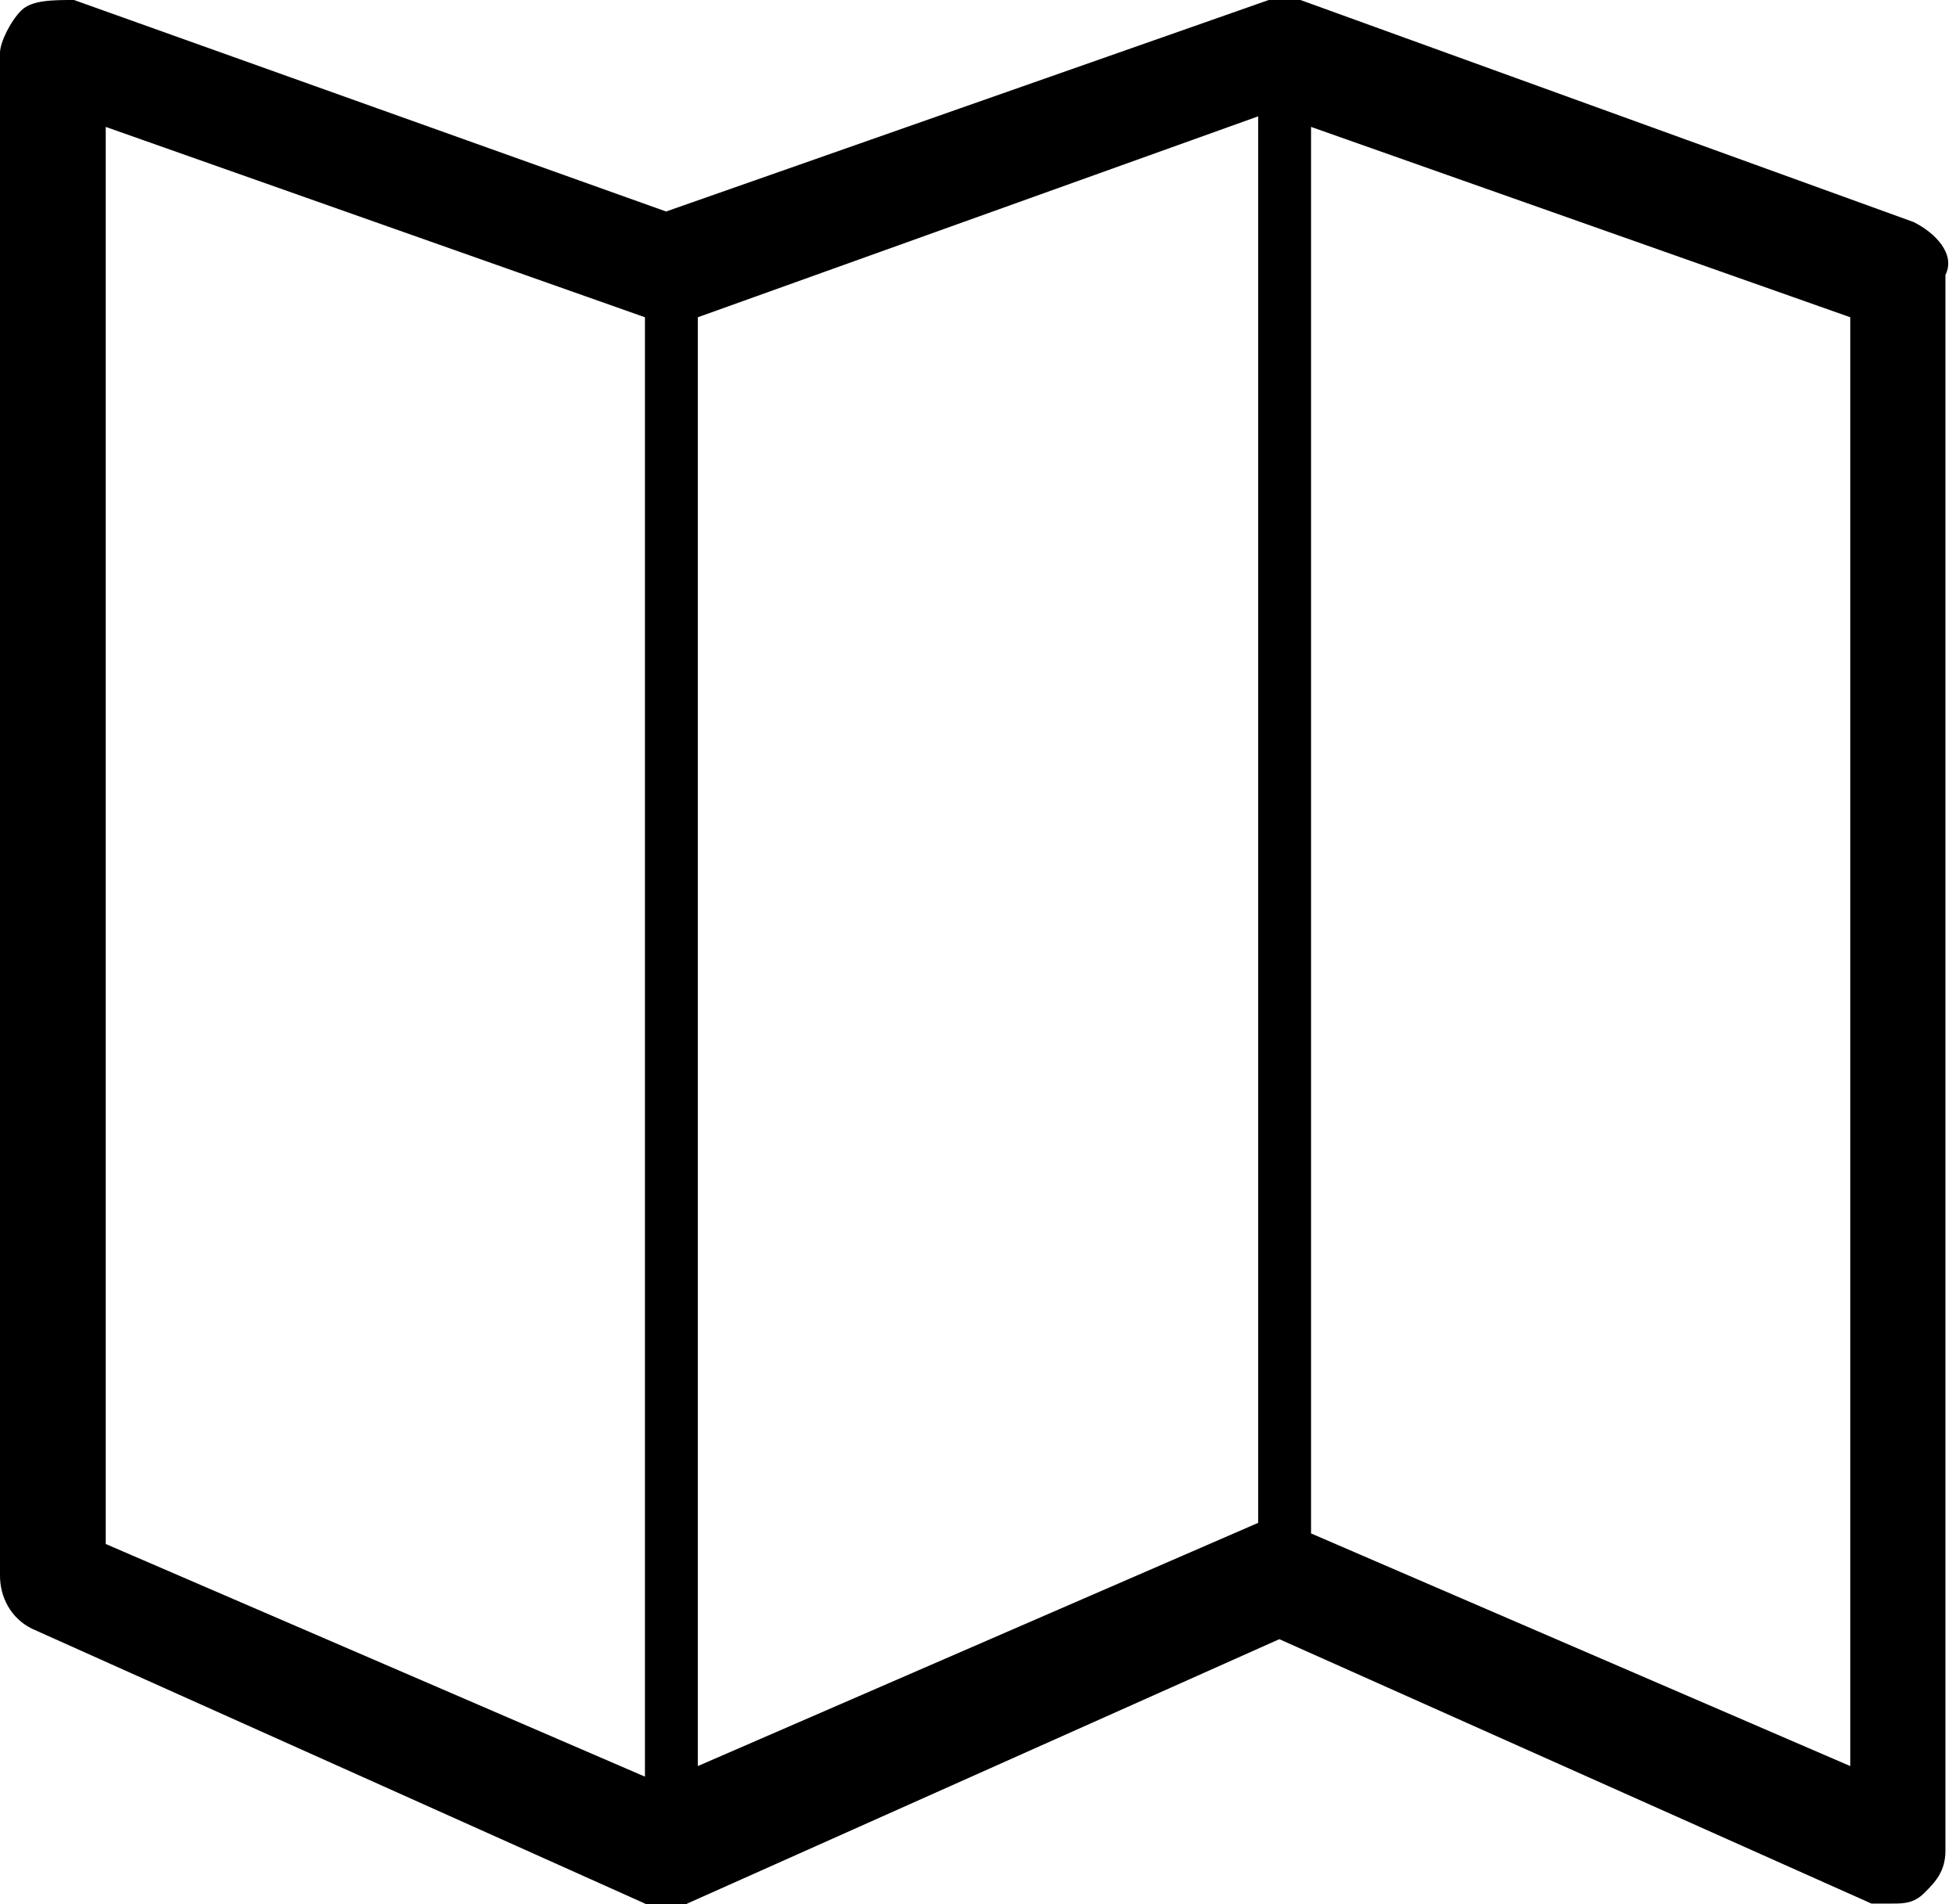
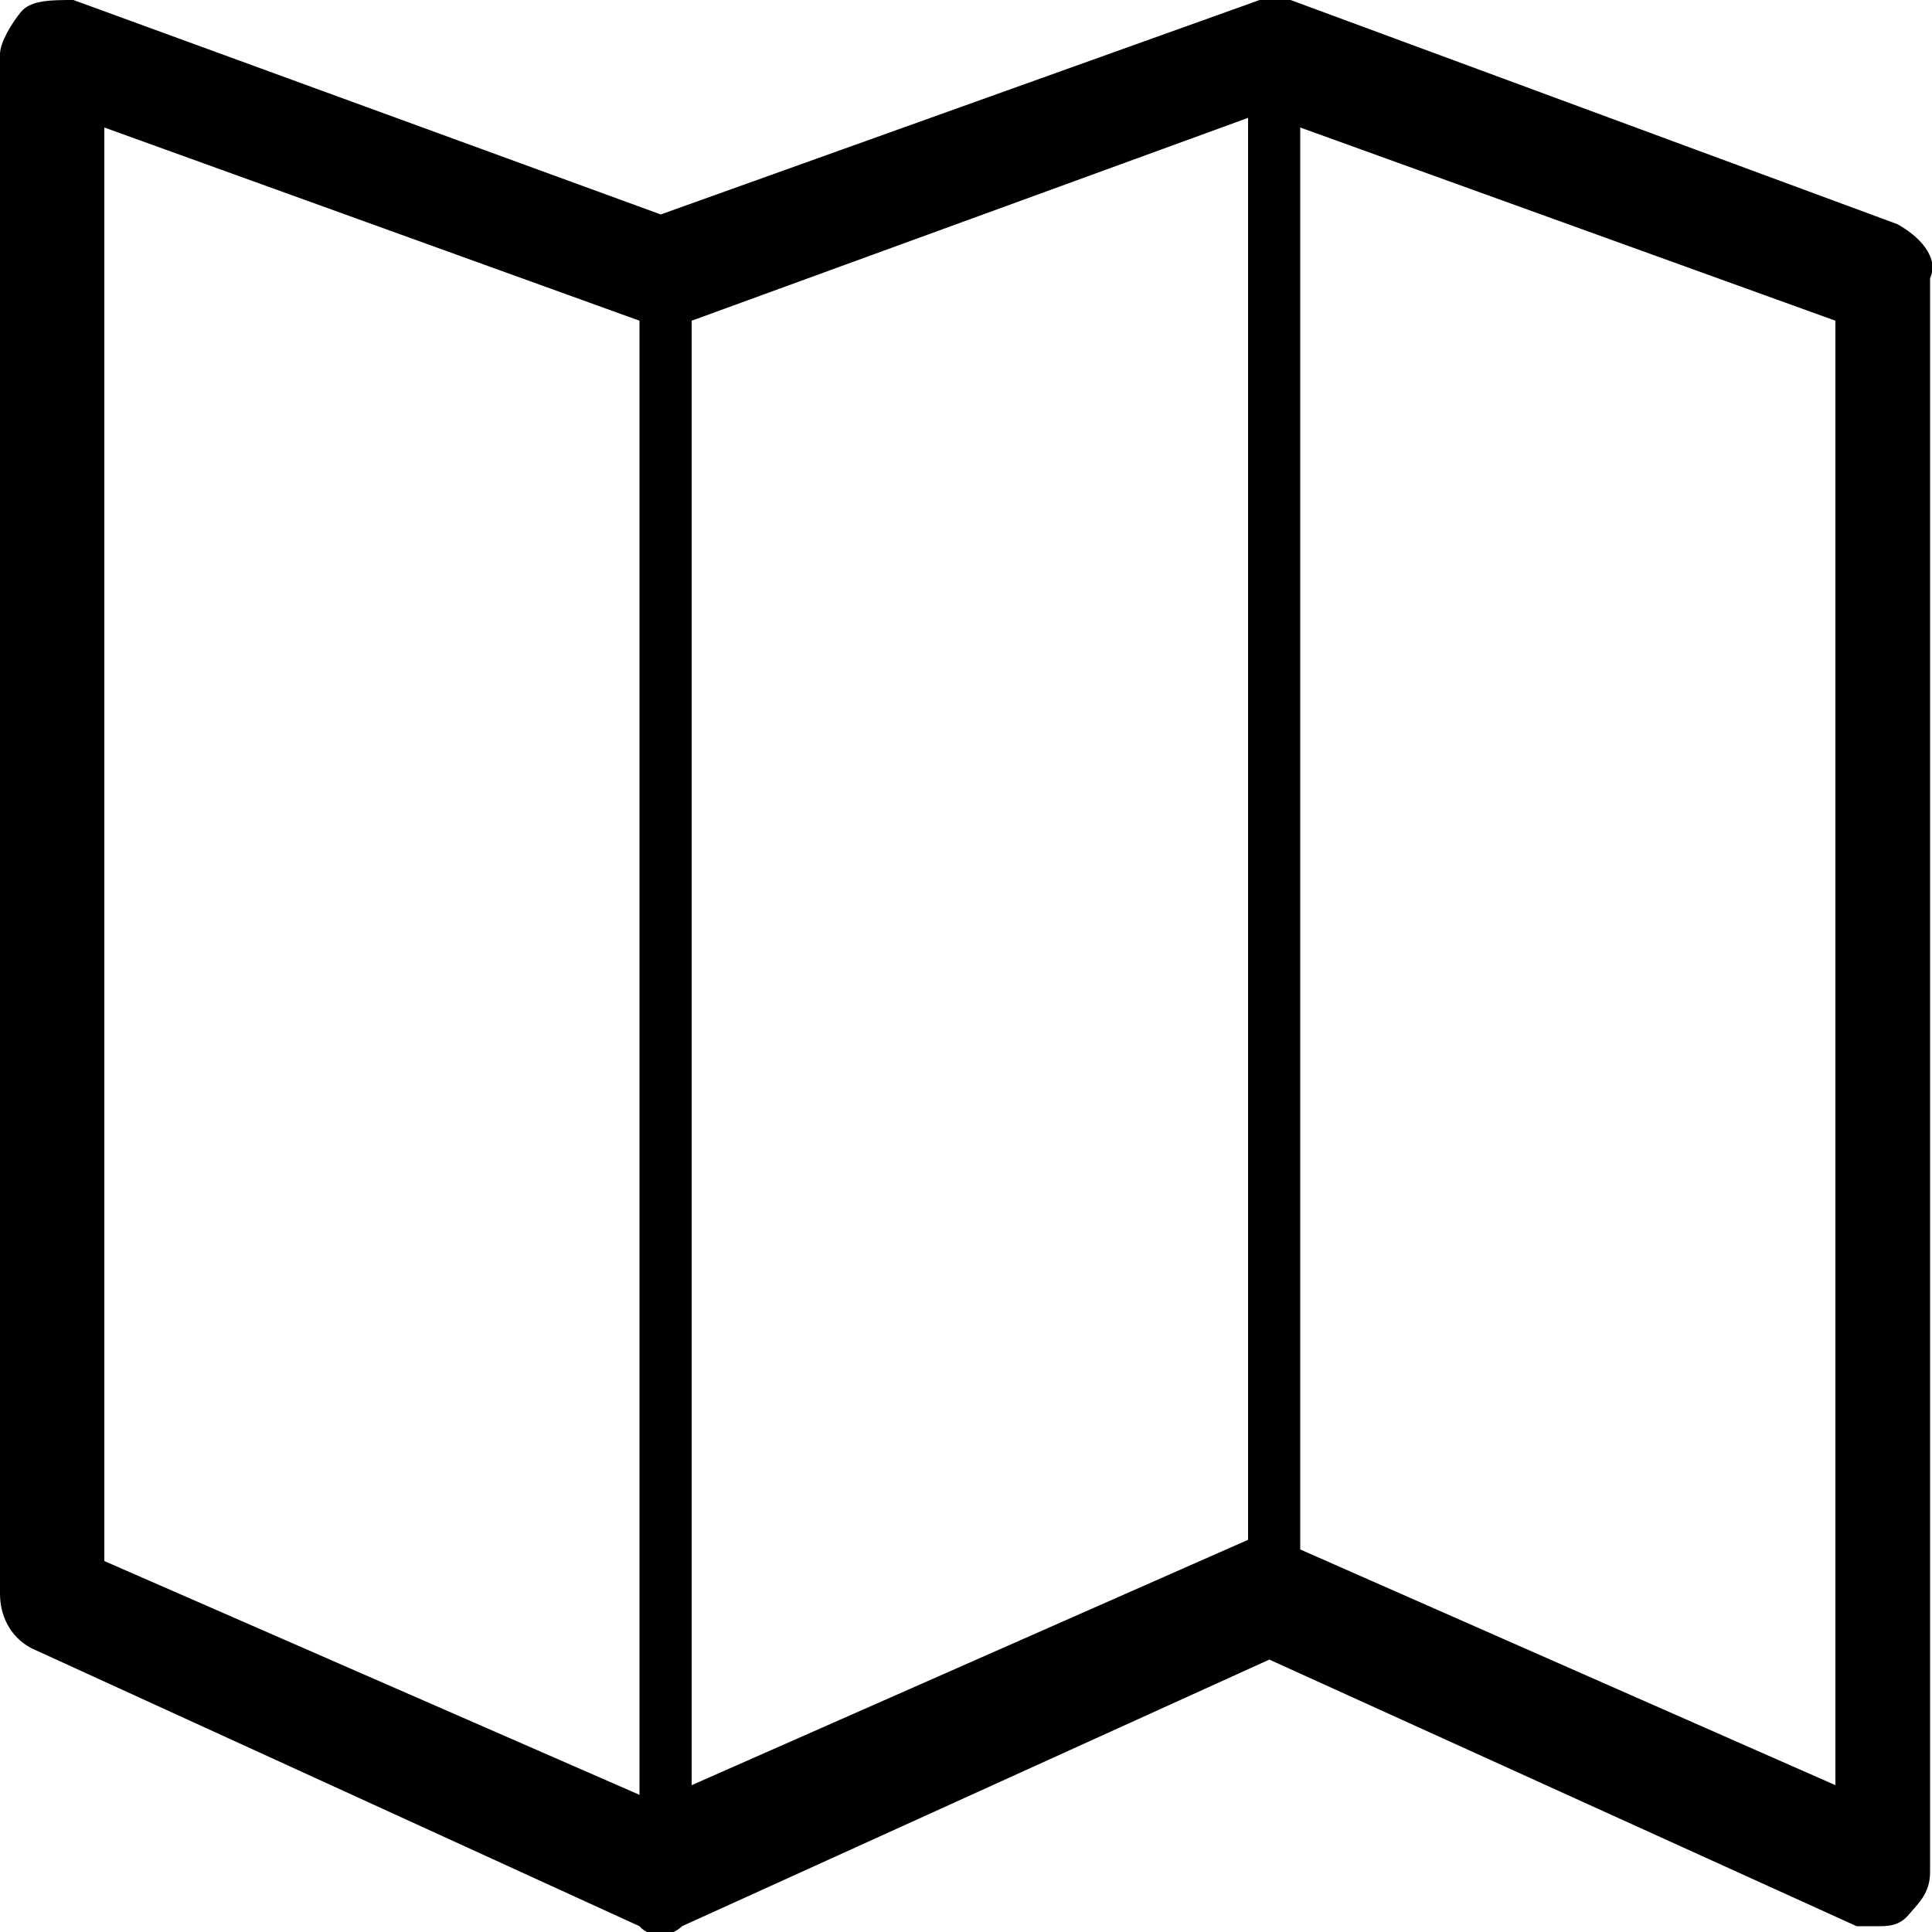
- <svg xmlns="http://www.w3.org/2000/svg" version="1.1" id="Calque_1" x="0px" y="0px" viewBox="0 0 18.5 18" style="enable-background:new 0 0 18.5 18;" xml:space="preserve">
-   <path d="M18.1,2.1L12.3,0c-0.1,0-0.2,0-0.3,0L6.3,2L0.7,0C0.5,0,0.3,0,0.2,0.1C0.1,0.2,0,0.4,0,0.5v14.4c0,0.2,0.1,0.4,0.3,0.5  l5.8,2.6c0.1,0.1,0.3,0.1,0.4,0l5.6-2.5l5.6,2.5c0.1,0,0.1,0,0.2,0c0.1,0,0.2,0,0.3-0.1c0.1-0.1,0.2-0.2,0.2-0.4V2.6  C18.5,2.4,18.3,2.2,18.1,2.1z M6.1,16.8L1,14.6V1.2L6.1,3V16.8z M11.9,14.4l-5.3,2.3V3l5.3-1.9L11.9,14.4z M17.5,16.7l-5.1-2.2V1.2  l5.1,1.8V16.7z" />
+ <svg xmlns="http://www.w3.org/2000/svg" version="1.1" id="Calque_1" x="0px" y="0px" viewBox="0 0 100 100" style="enable-background:new 0 0 100 100;" xml:space="preserve">
+   <path d="M98.2,11.6L66.8,0c-0.5,0-1.1,0-1.6,0l-31,11.1L3.8,0C2.7,0,1.6,0,1.1,0.6S0,2.2,0,2.8v79.7c0,1.1,0.5,2.2,1.6,2.8  l31.5,14.4c0.5,0.6,1.6,0.6,2.2,0l30.4-13.8l30.4,13.8c0.5,0,0.5,0,1.1,0c0.5,0,1.1,0,1.6-0.6s1.1-1.1,1.1-2.2V14.4  C100.4,13.3,99.3,12.2,98.2,11.6z M33.1,92.9L5.4,80.8V6.6l27.7,10C33.1,16.6,33.1,92.9,33.1,92.9z M64.6,79.7L35.8,92.4V16.6  L64.6,6.1V79.7z M95,92.4L67.3,80.2V6.6l27.7,10V92.4z" />
</svg>
